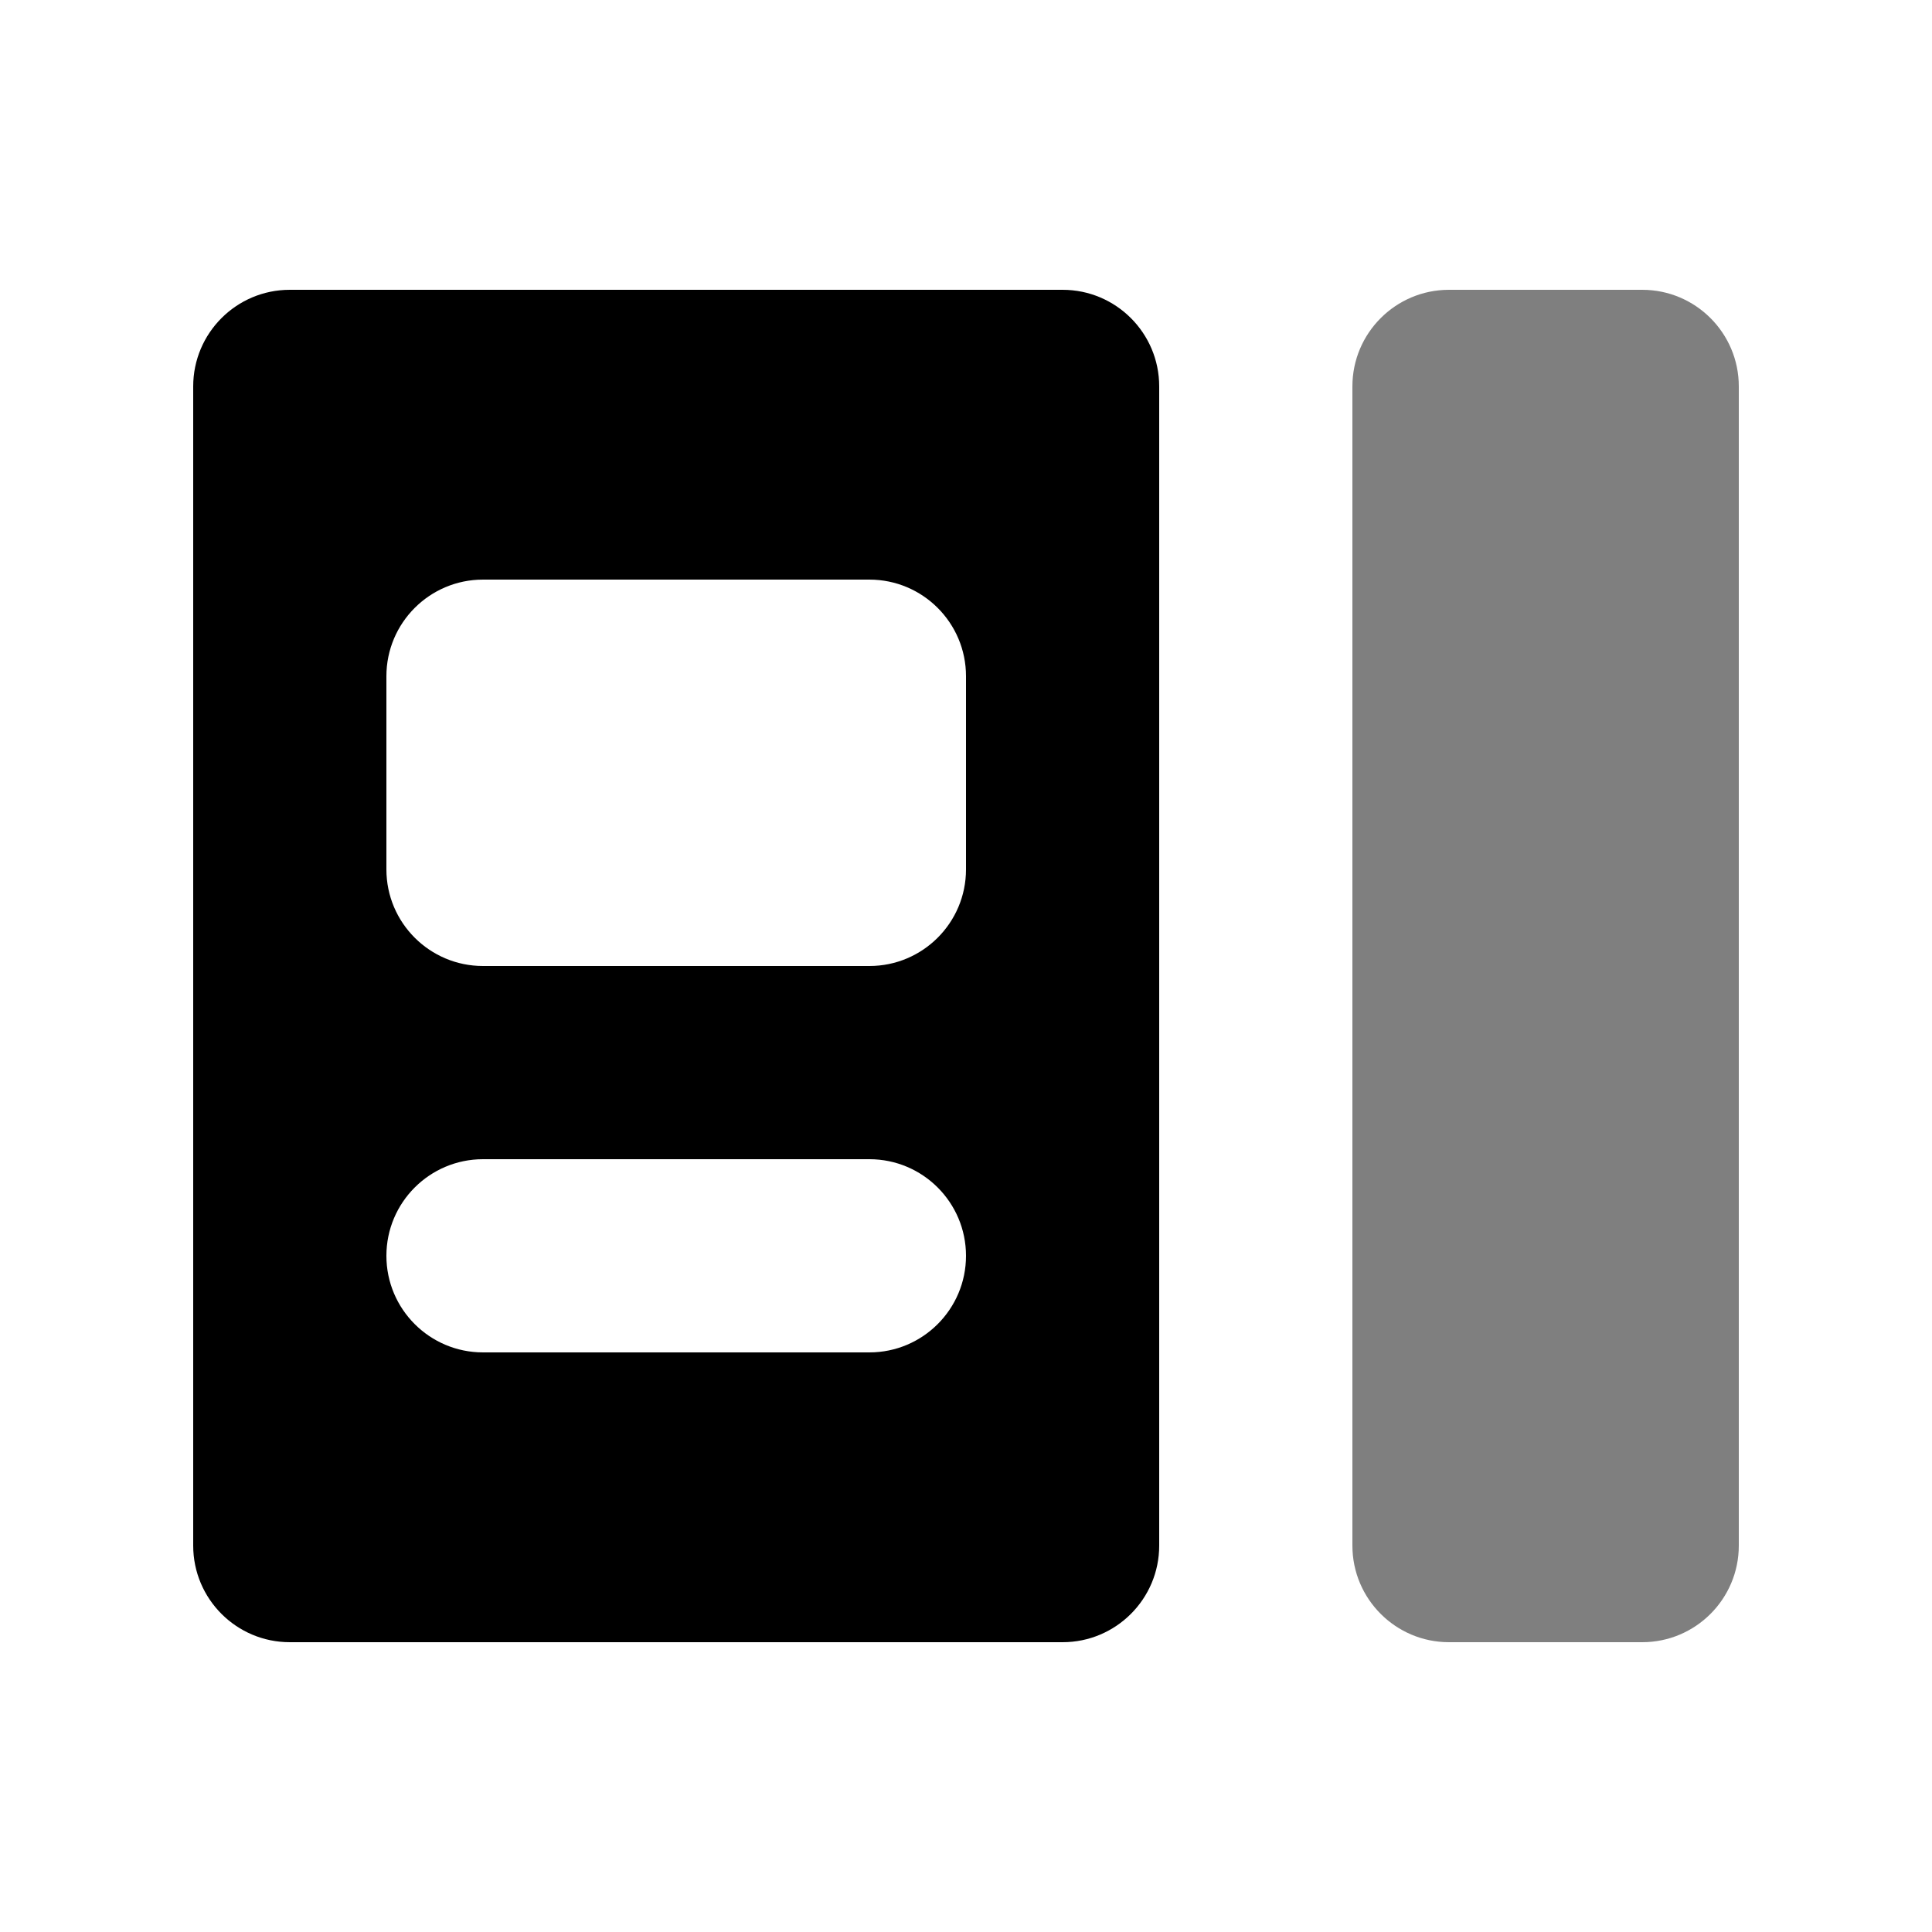
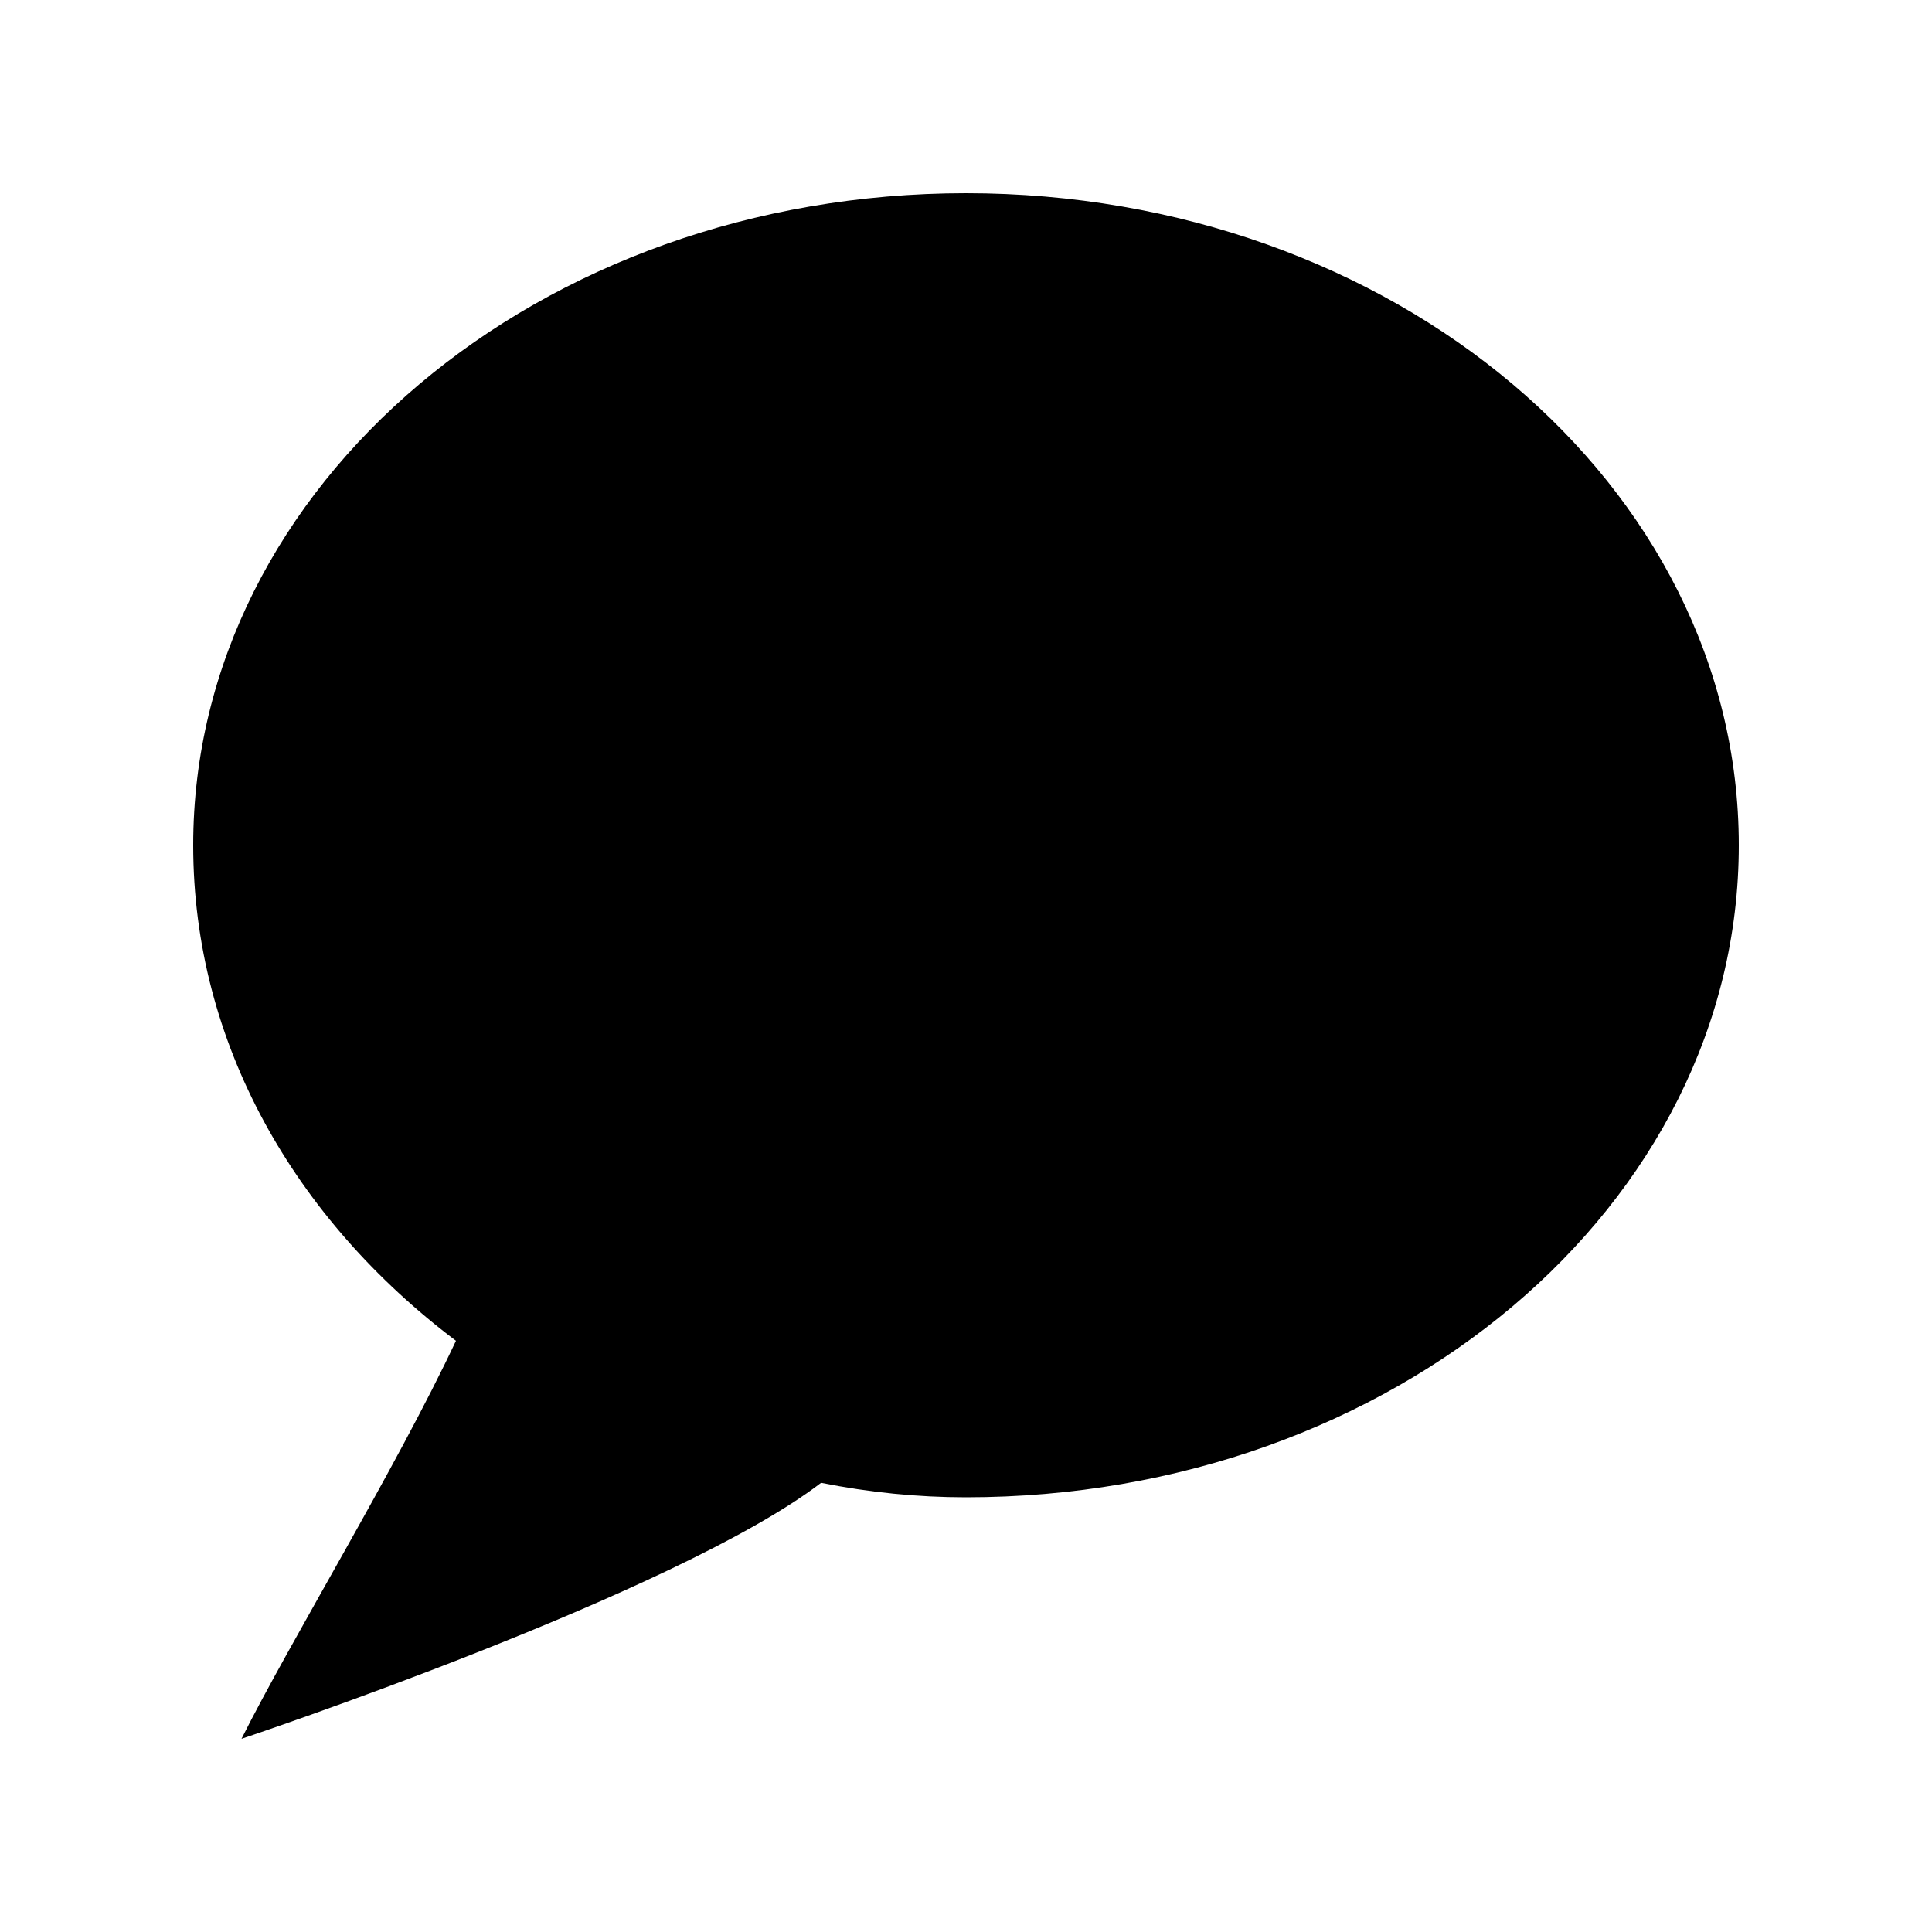
<svg xmlns="http://www.w3.org/2000/svg" width="20" height="20" viewBox="0 0 20 20" fill="none">
-   <path fill-rule="evenodd" clip-rule="evenodd" d="M3 3C2.448 3 2 3.448 2 4V16C2 16.552 2.448 17 3 17H11C11.552 17 12 16.552 12 16V4C12 3.448 11.552 3 11 3H3ZM5 6C4.448 6 4 6.448 4 7V9C4 9.552 4.448 10 5 10H9C9.552 10 10 9.552 10 9V7C10 6.448 9.552 6 9 6H5ZM5 12C4.448 12 4 12.448 4 13C4 13.552 4.448 14 5 14H9C9.552 14 10 13.552 10 13C10 12.448 9.552 12 9 12H5Z" fill="currentColor" />
-   <path d="M14 4V16C14 16.552 14.448 17 15 17H17C17.552 17 18 16.552 18 16V4C18 3.448 17.552 3 17 3H15C14.448 3 14 3.448 14 4Z" fill="currentColor" opacity="0.5" />
+   <path d="M10 2C5.58 2 2 5.02 2 8.75C2 10.8 3.05 12.62 4.72 13.88C4.1 15.2 3 17 2.5 18C2.5 18 7 16.5 8.5 15.35C9 15.45 9.5 15.5 10 15.5C14.42 15.5 18 12.48 18 8.75C18 5.02 14.42 2 10 2Z" fill="currentColor" />
</svg>
